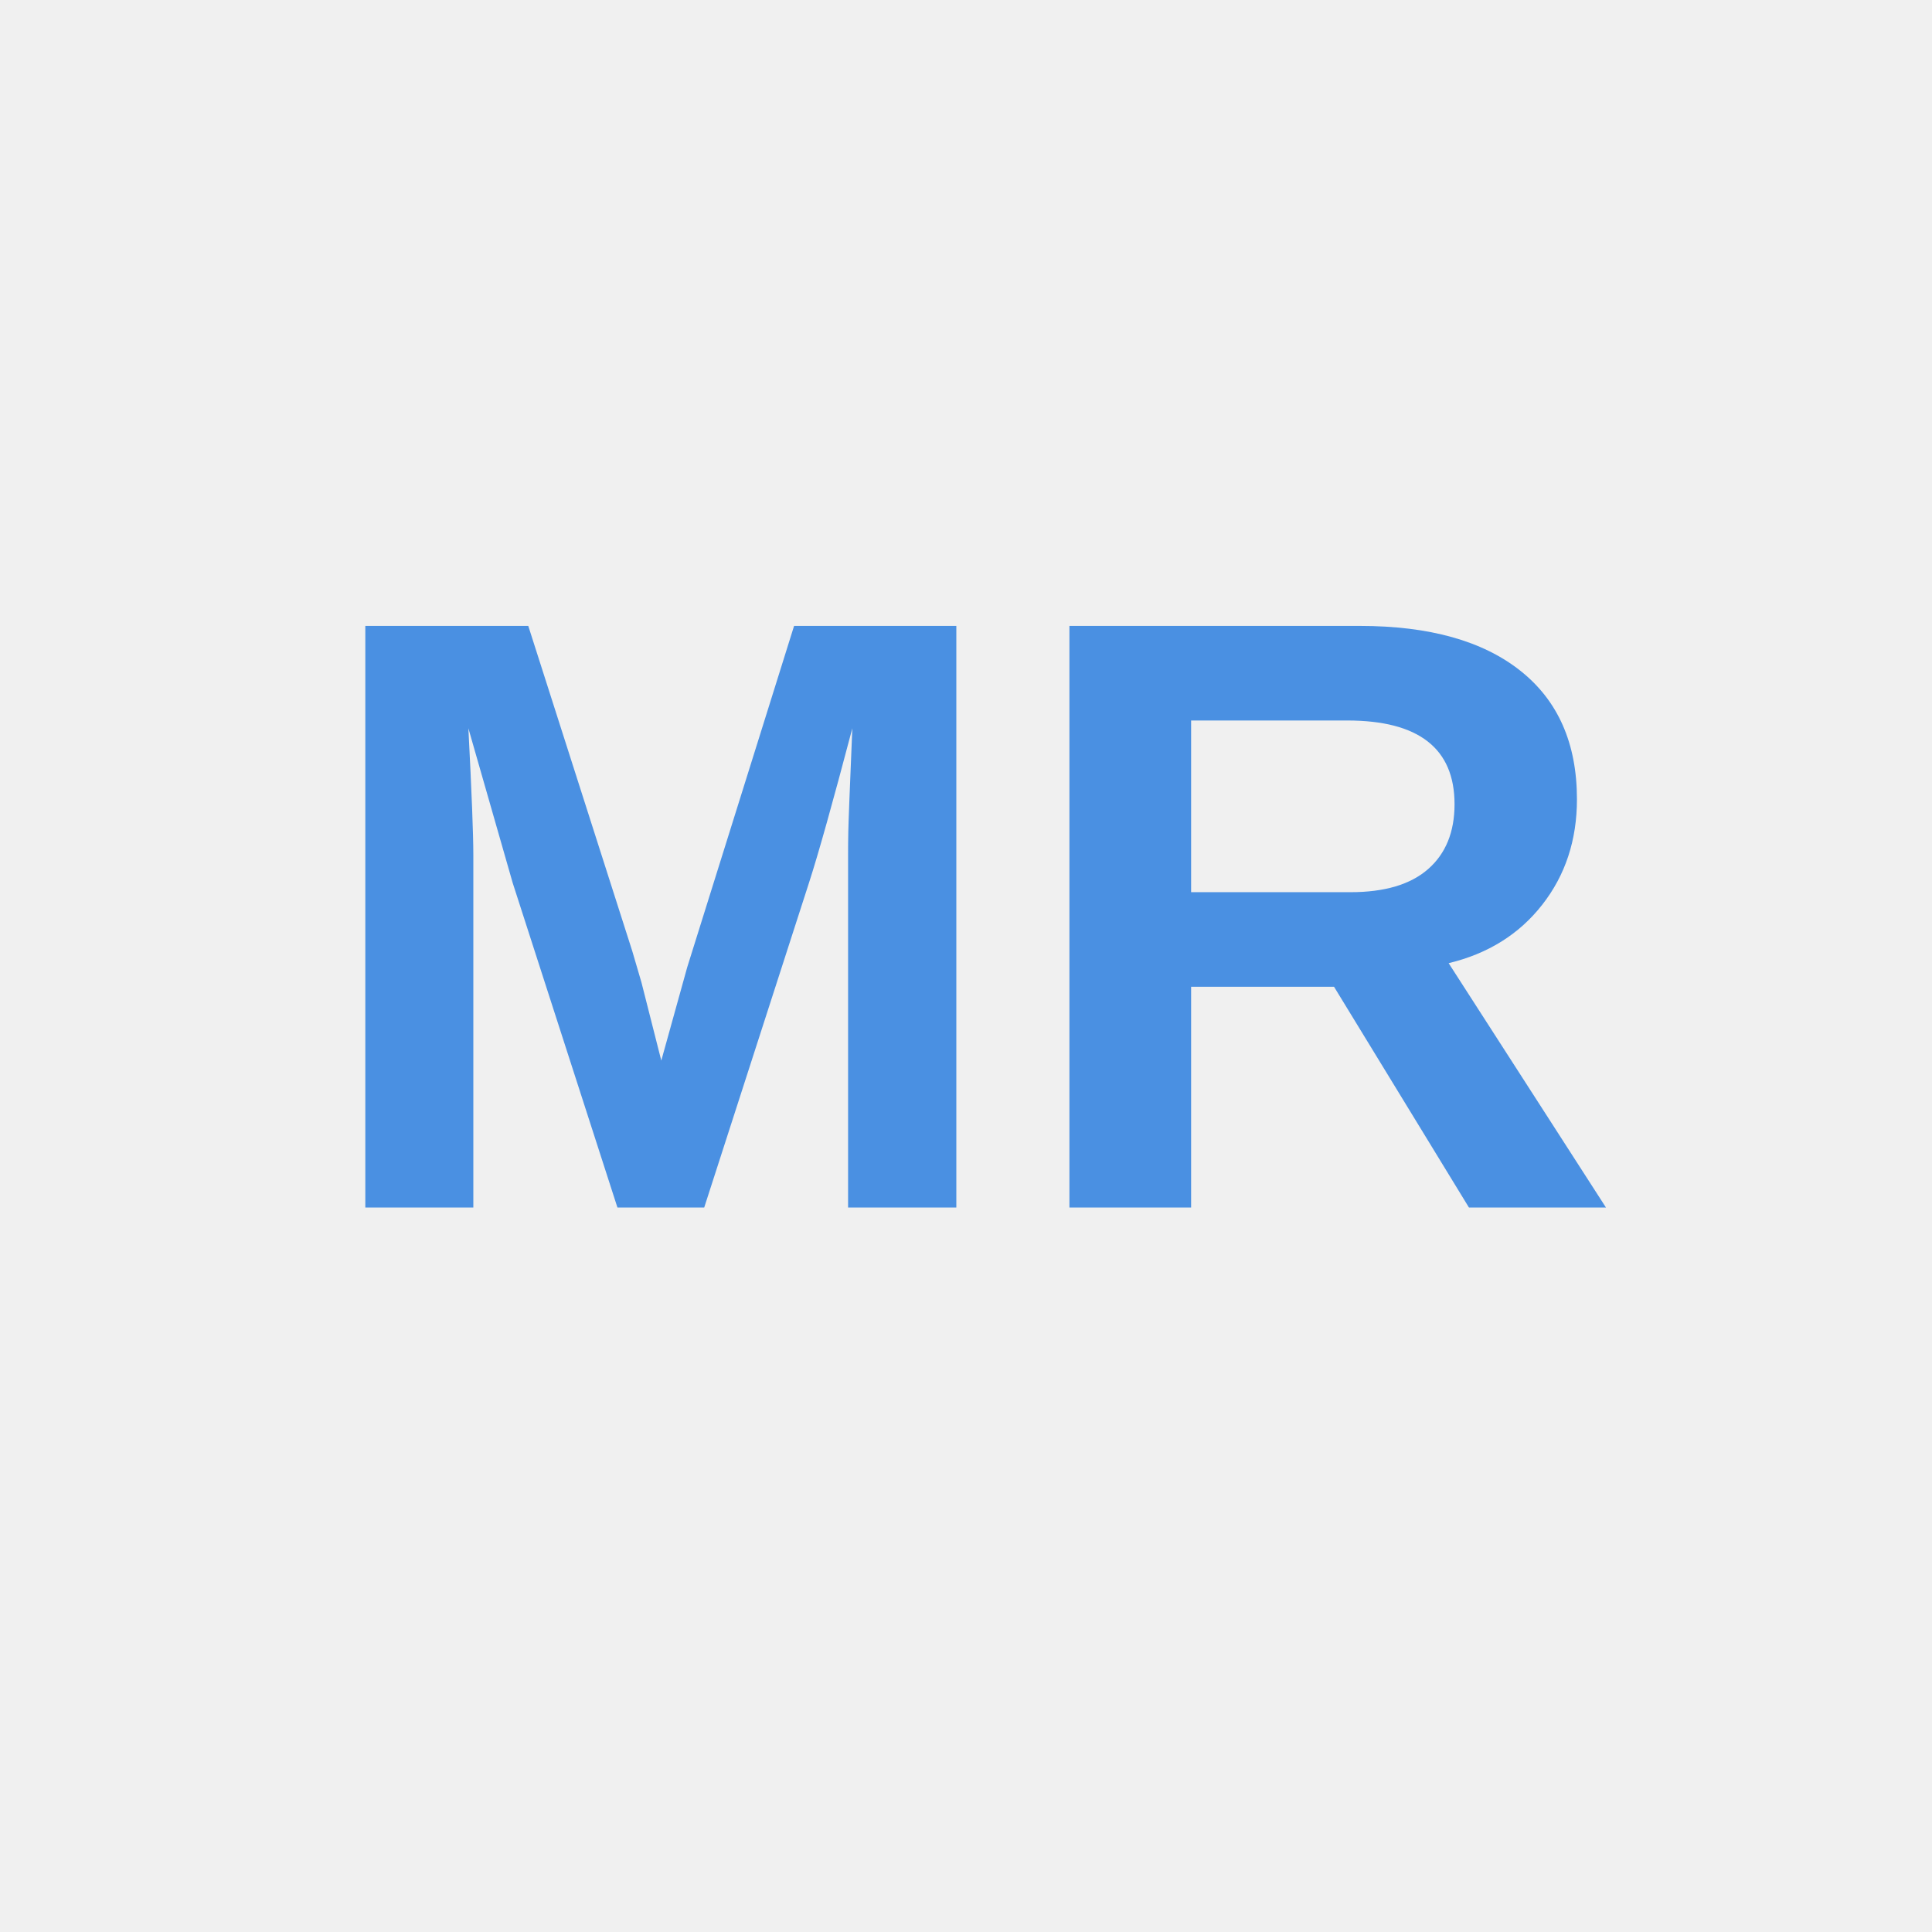
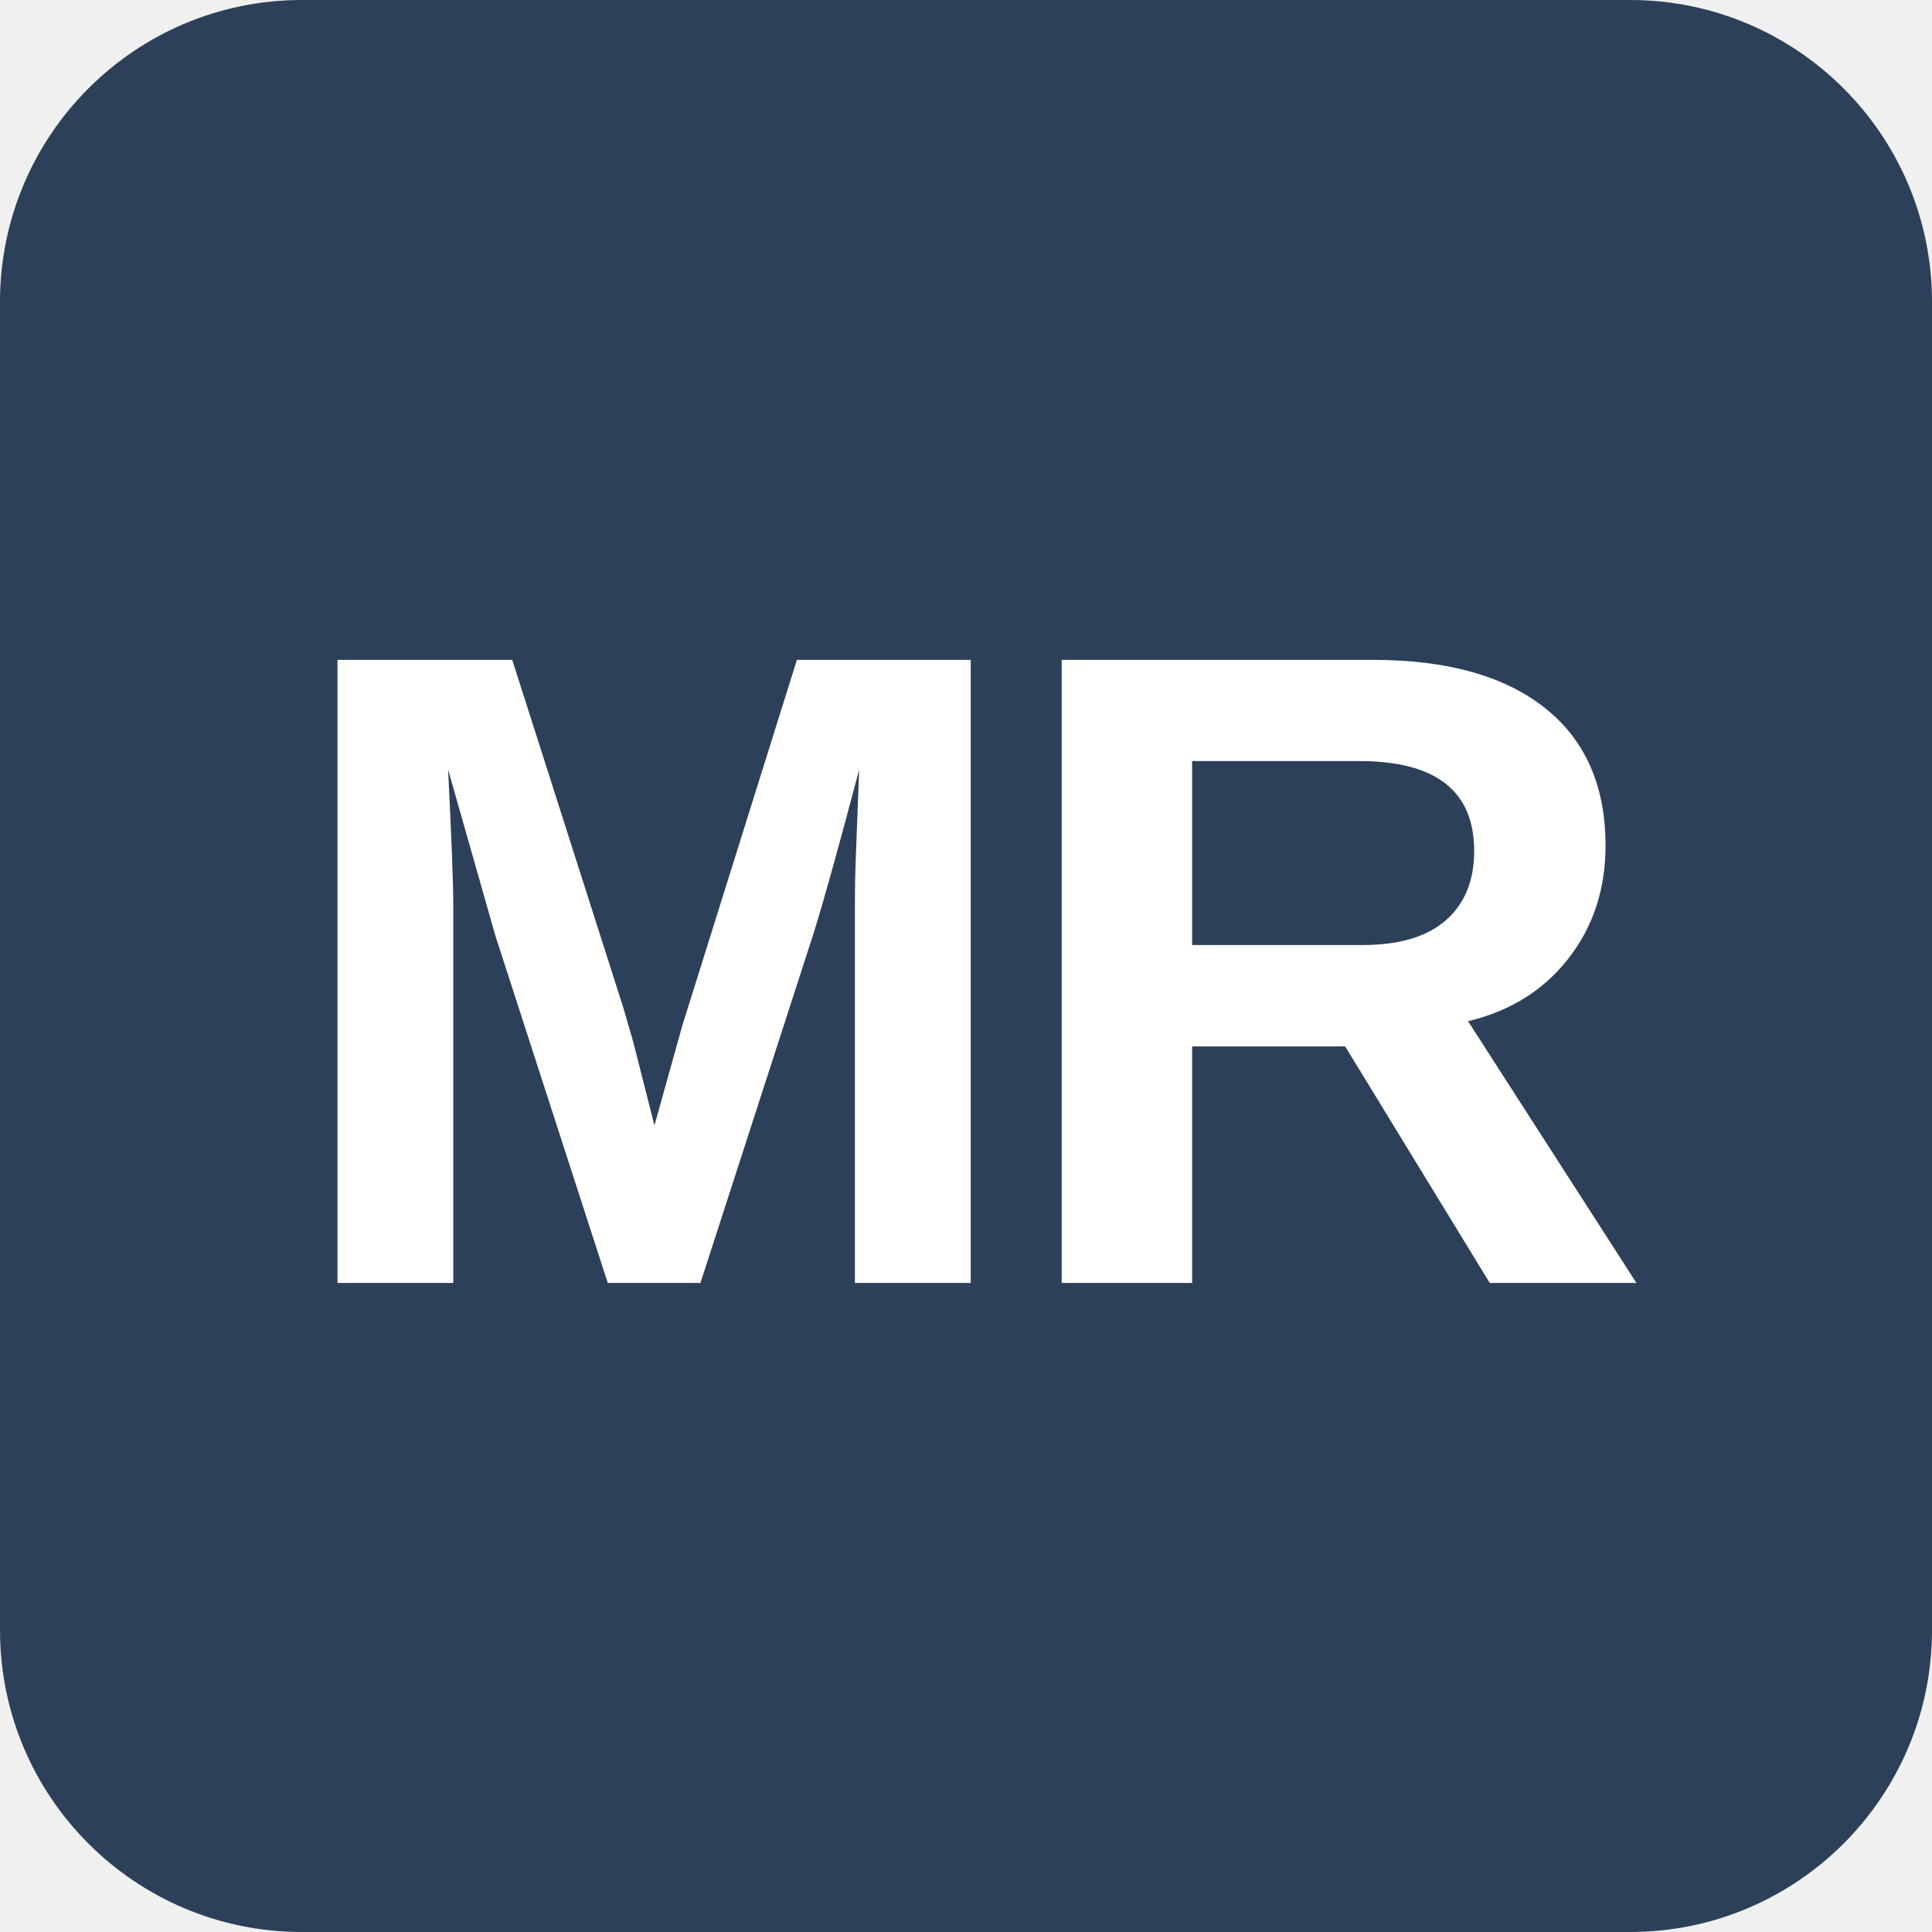
<svg xmlns="http://www.w3.org/2000/svg" viewBox="0 0 128 128" width="128" height="128">
-   <defs>
-     <style>
-       .logo-text { 
-         fill: #4A90E2; 
-         font-family: Arial, sans-serif; 
-         font-weight: bold; 
-         font-size: 56px;
-       }
-     </style>
-   </defs>
-   <text x="64" y="80" text-anchor="middle" class="logo-text">MR</text>
+   <rect width="128" height="128" rx="20" fill="#2D4059" />
+   <g fill="#FFFFFF" font-family="'Montserrat','Arial',sans-serif" font-weight="700">
+     <text x="64" y="85" text-anchor="middle" font-size="60" letter-spacing="-2">MR</text>
+   </g>
</svg>
